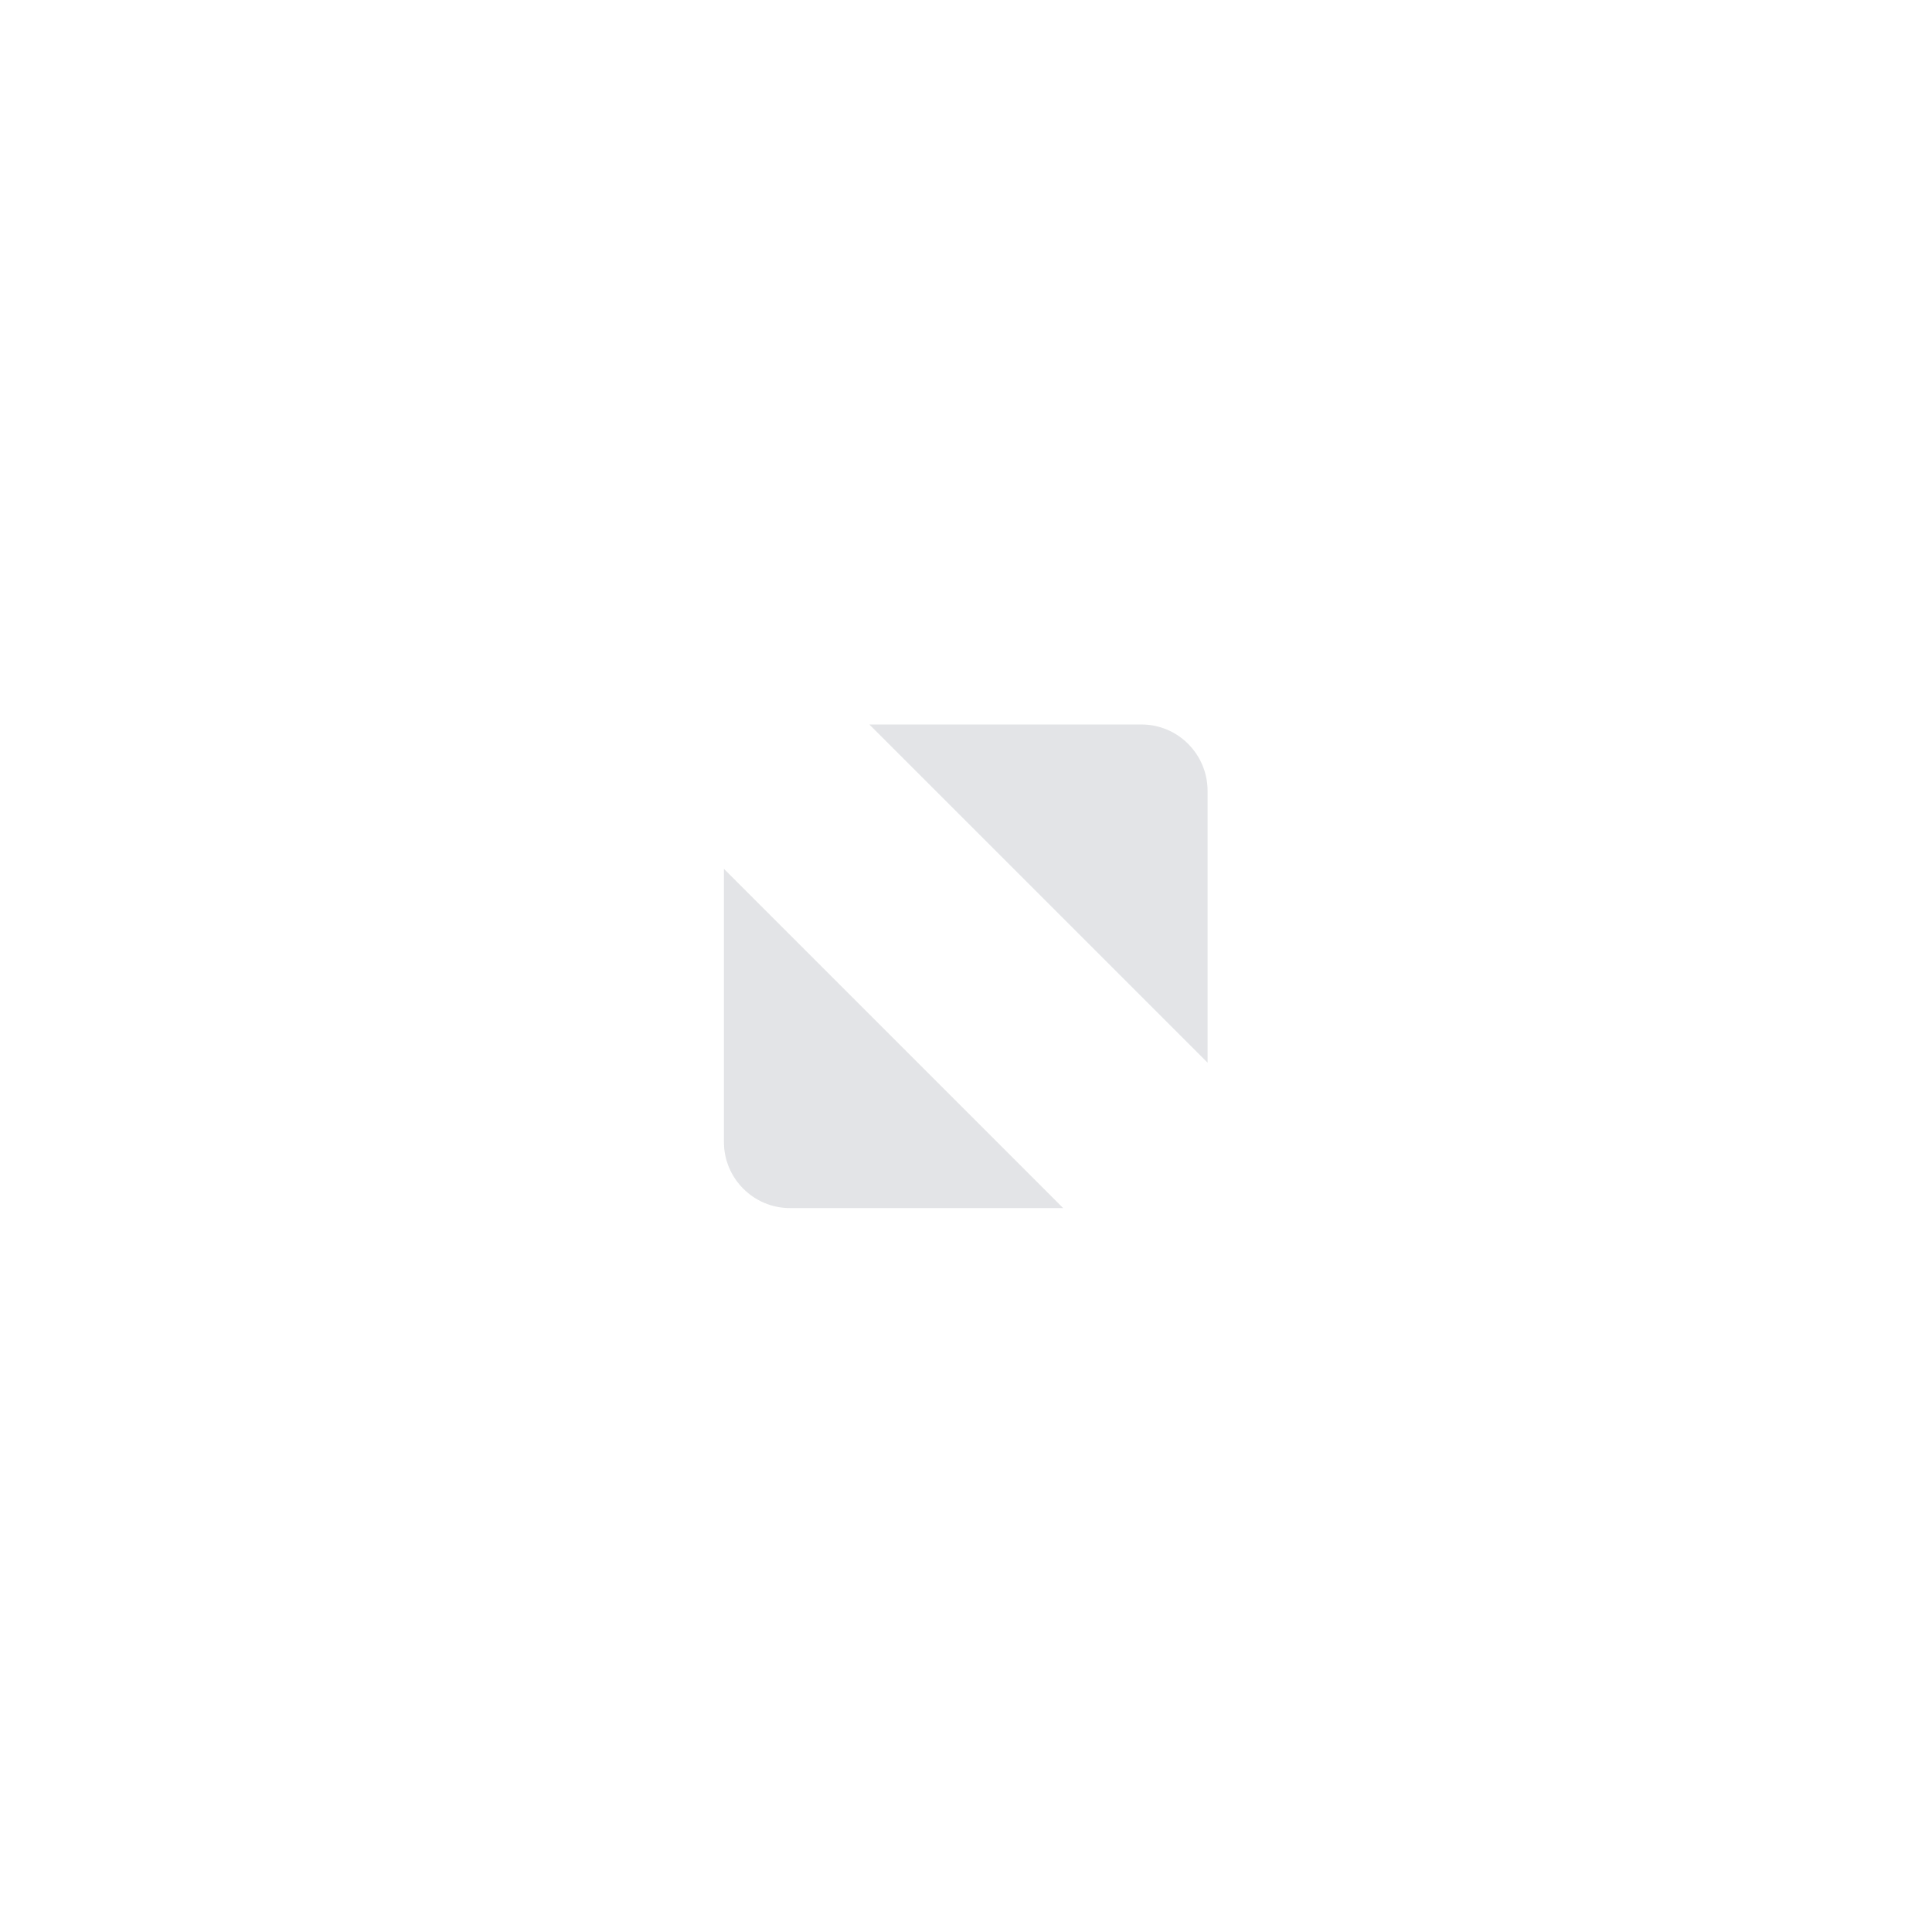
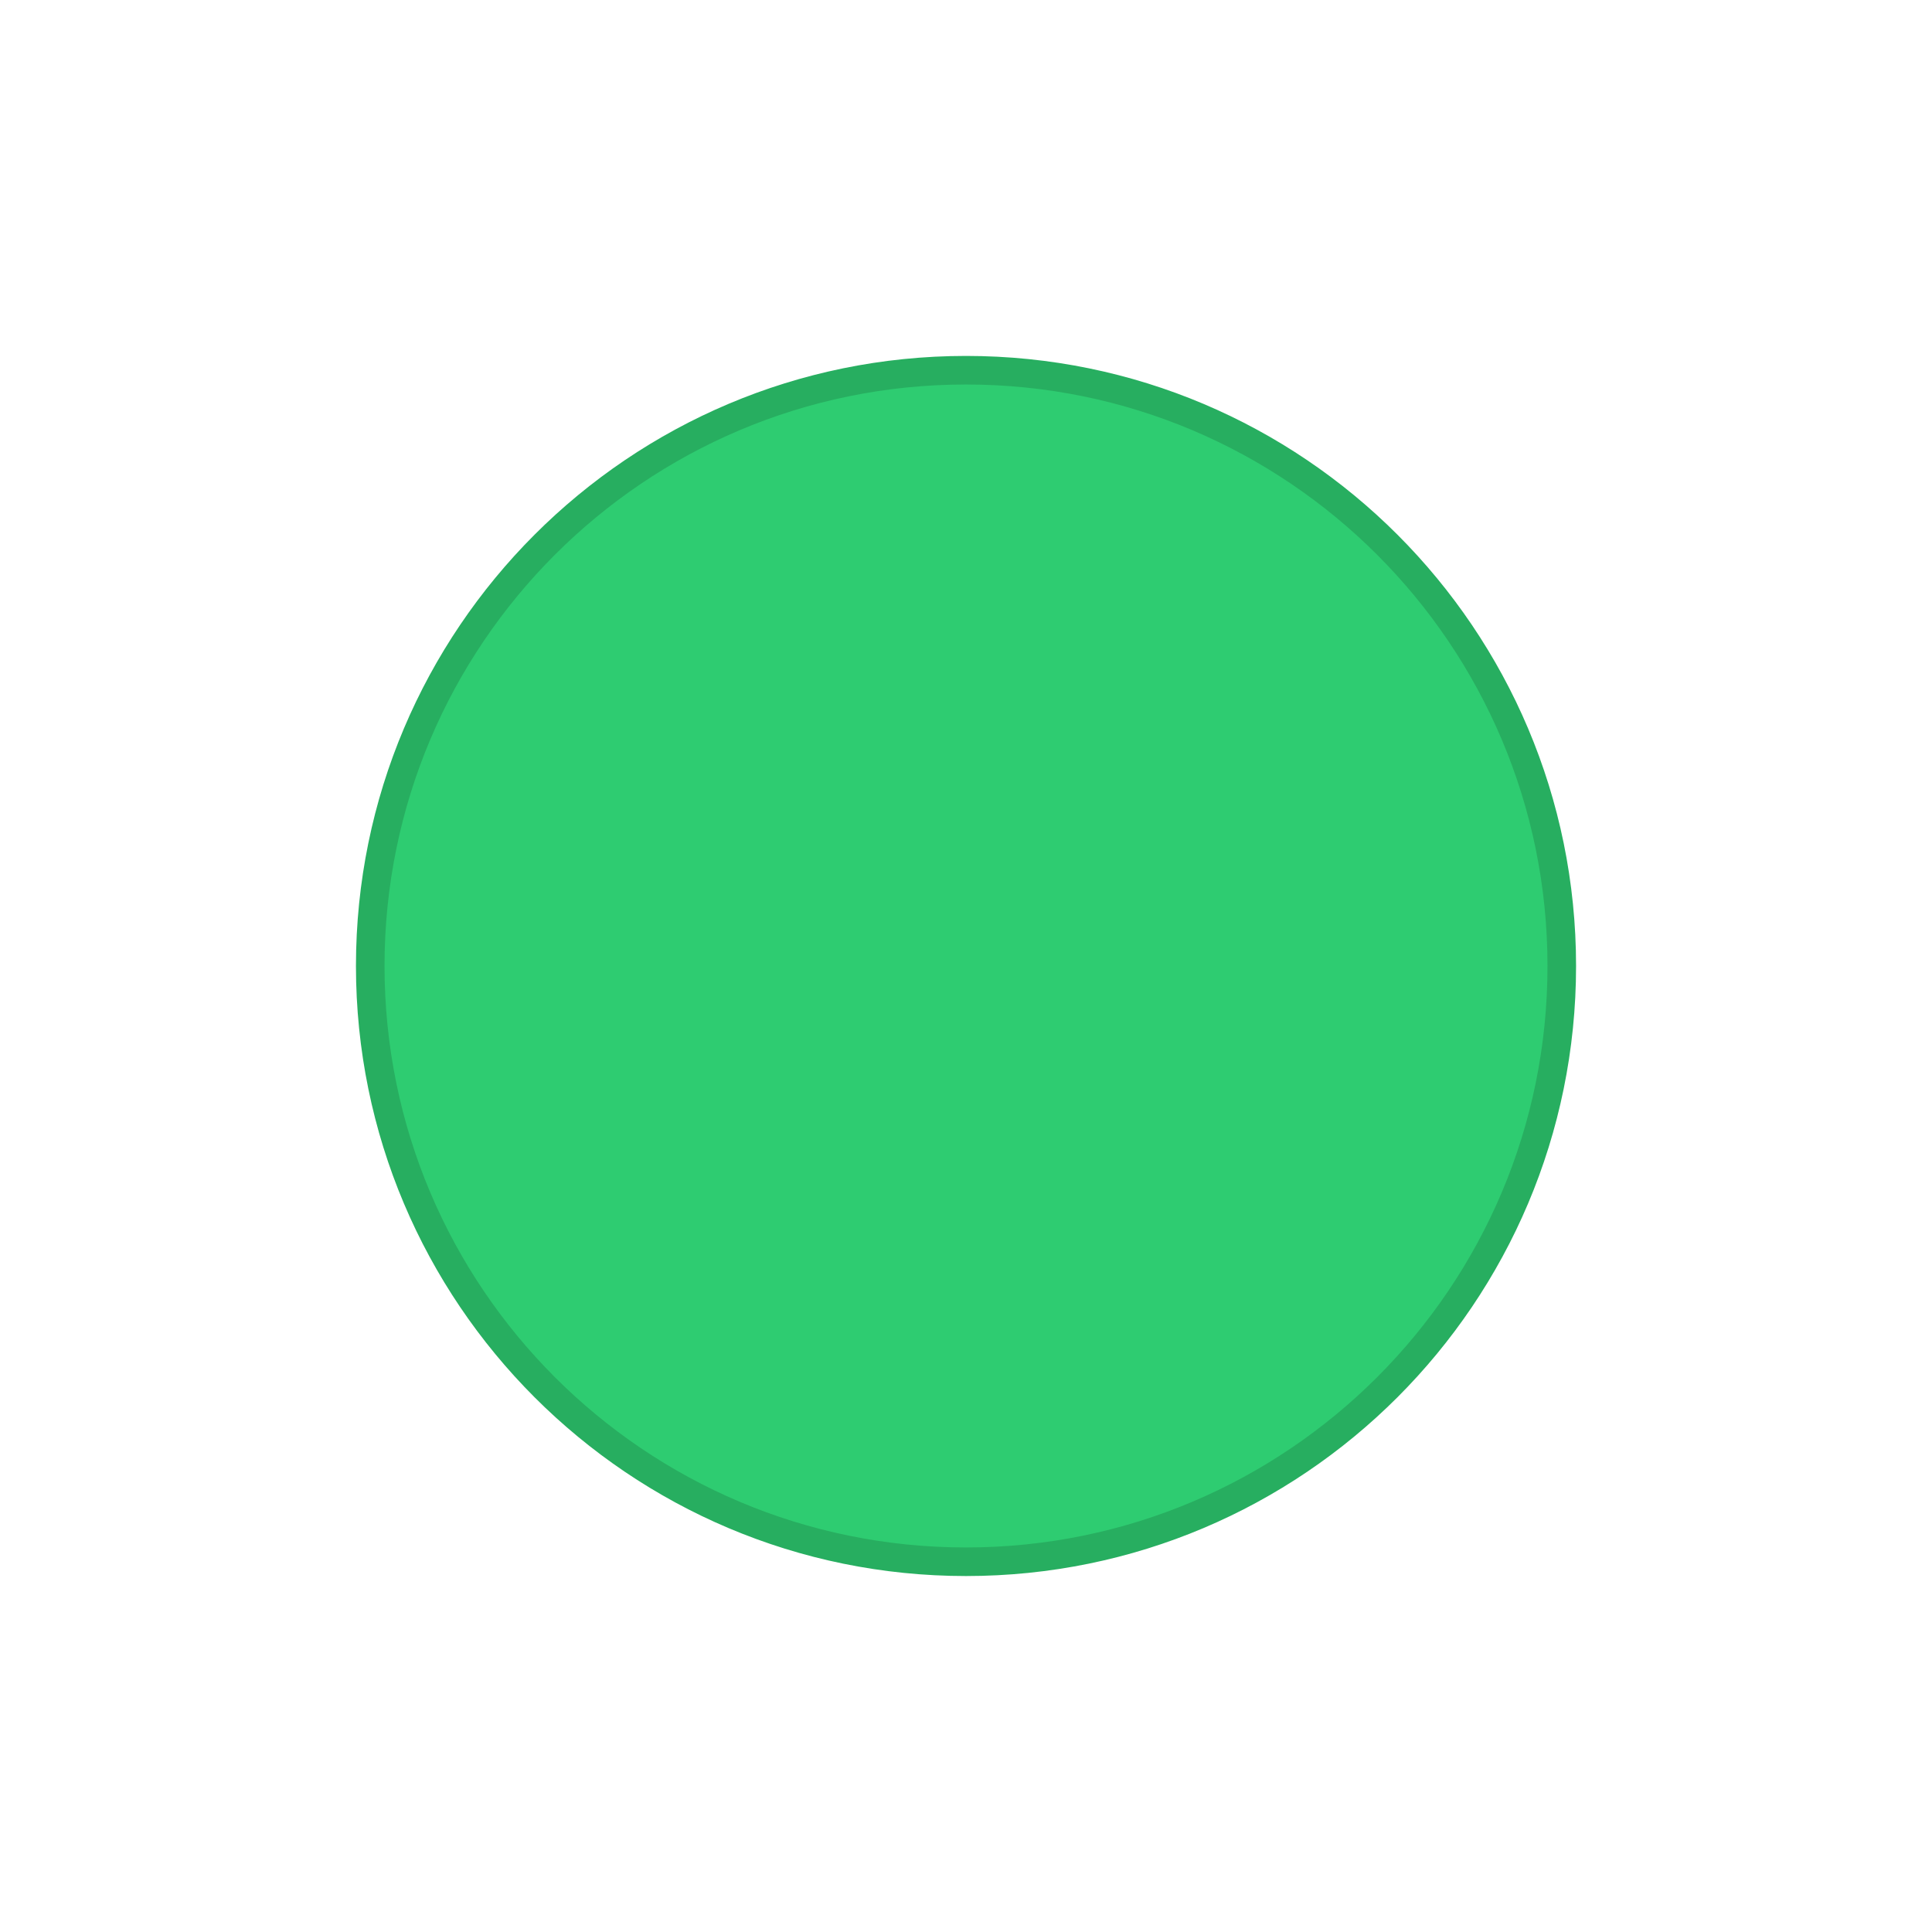
- <svg xmlns="http://www.w3.org/2000/svg" width="24" height="24" id="svg4306" version="1.1" style="enable-background:new">
-   <defs id="defs4308">
-     <linearGradient id="linearGradient3770">
-       <stop style="stop-color:#000000;stop-opacity:0.628;" offset="0" id="stop3772" />
-       <stop style="stop-color:#000000;stop-opacity:0.498;" offset="1" id="stop3774" />
-     </linearGradient>
-     <linearGradient id="linearGradient4882">
-       <stop style="stop-color:#ffffff;stop-opacity:1;" offset="0" id="stop4884" />
-       <stop style="stop-color:#ffffff;stop-opacity:0;" offset="1" id="stop4886" />
-     </linearGradient>
-     <linearGradient id="linearGradient3784-6">
-       <stop style="stop-color:#ffffff;stop-opacity:0.216;" offset="0" id="stop3786-4" />
-       <stop style="stop-color:#ffffff;stop-opacity:0;" offset="1" id="stop3788-6" />
-     </linearGradient>
-     <linearGradient id="linearGradient4892">
-       <stop id="stop4894" offset="0" style="stop-color:#2f3a42;stop-opacity:1;" />
-       <stop id="stop4896" offset="1" style="stop-color:#1d242a;stop-opacity:1;" />
-     </linearGradient>
-     <linearGradient id="linearGradient4882-4">
-       <stop id="stop4884-9" offset="0" style="stop-color:#728495;stop-opacity:1;" />
-       <stop id="stop4886-9" offset="1" style="stop-color:#617c95;stop-opacity:0;" />
-     </linearGradient>
-   </defs>
-   <g id="layer1" transform="translate(0,-1028.362)">
-     <g id="titlebutton-max-backdrop-dark" style="display:inline;opacity:0.4" transform="translate(-612,1201)">
-       <g style="display:inline;opacity:1" id="g7146-1-1-6" transform="translate(-781,-415.6378)">
-         <g transform="translate(-29,0)" style="display:inline;opacity:1" id="g4490-2-6-0">
-           <g id="g4092-0-6-9-2" style="display:inline" transform="translate(58,0)" />
-         </g>
-         <path id="path4293-5-6-4" style="display:inline;opacity:1;fill:#b9bcc2;fill-opacity:1;fill-rule:evenodd;stroke:none" d="m 1403.8,252 3.382,0 c 0.45,0 0.816,0.368 0.819,0.819 l 0,3.382 z m 2.407,6.007 -3.395,0 c -0.45,0 -0.819,-0.368 -0.819,-0.819 l 0,-3.395 4.214,4.214" />
-       </g>
-       <rect style="display:inline;opacity:1;fill:none;fill-opacity:1;stroke:none;stroke-width:1;stroke-linecap:butt;stroke-linejoin:miter;stroke-miterlimit:4;stroke-dasharray:none;stroke-dashoffset:0;stroke-opacity:0" id="rect17883-39-6-2-5" width="16" height="16" x="616" y="-168.638" />
-     </g>
+ <svg xmlns="http://www.w3.org/2000/svg" width="19" height="19" id="svg4875" version="1.1" viewBox="0 0 19 19">
+   <defs id="defs4877" />
+   <g id="layer1" transform="translate(287.3571,-522.8622)">
+     <ellipse style="fill:#2ecc71;fill-opacity:1;stroke:#27ae60;stroke-width:0.281;stroke-miterlimit:4;stroke-dasharray:none;stroke-opacity:1" id="path4157" cx="-277.857" cy="532.362" rx="5.859" ry="5.859" />
  </g>
</svg>
